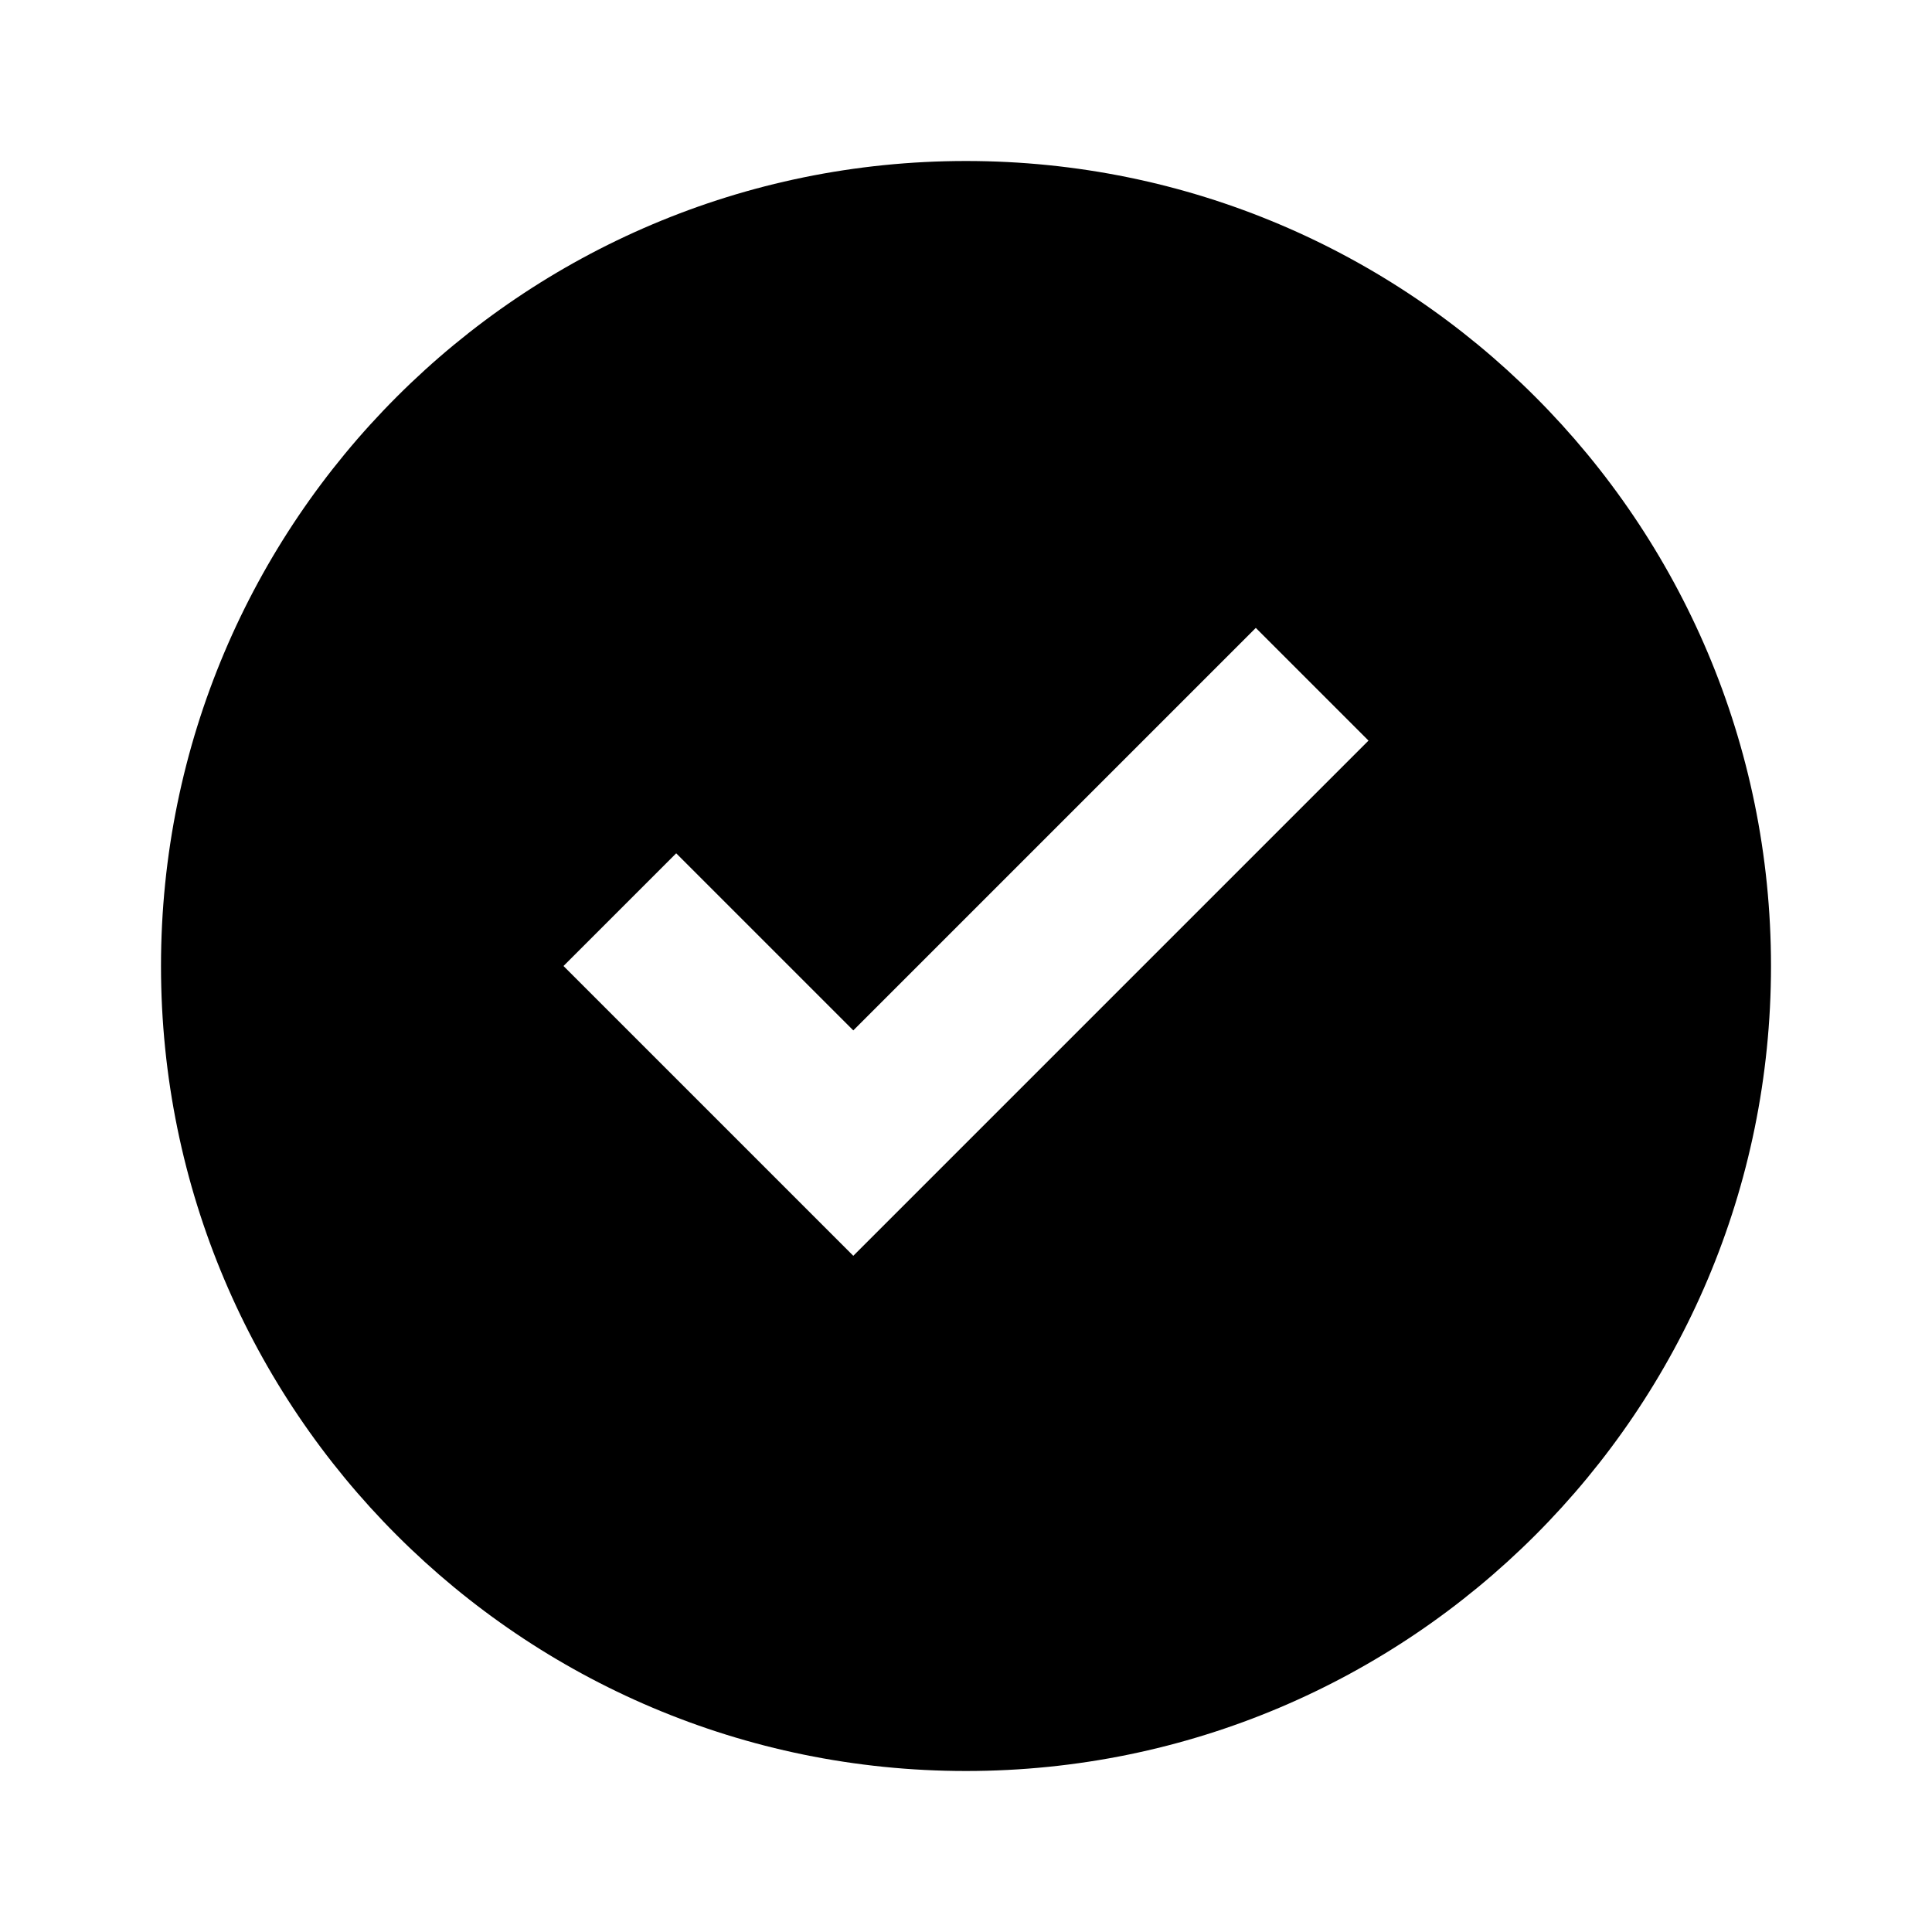
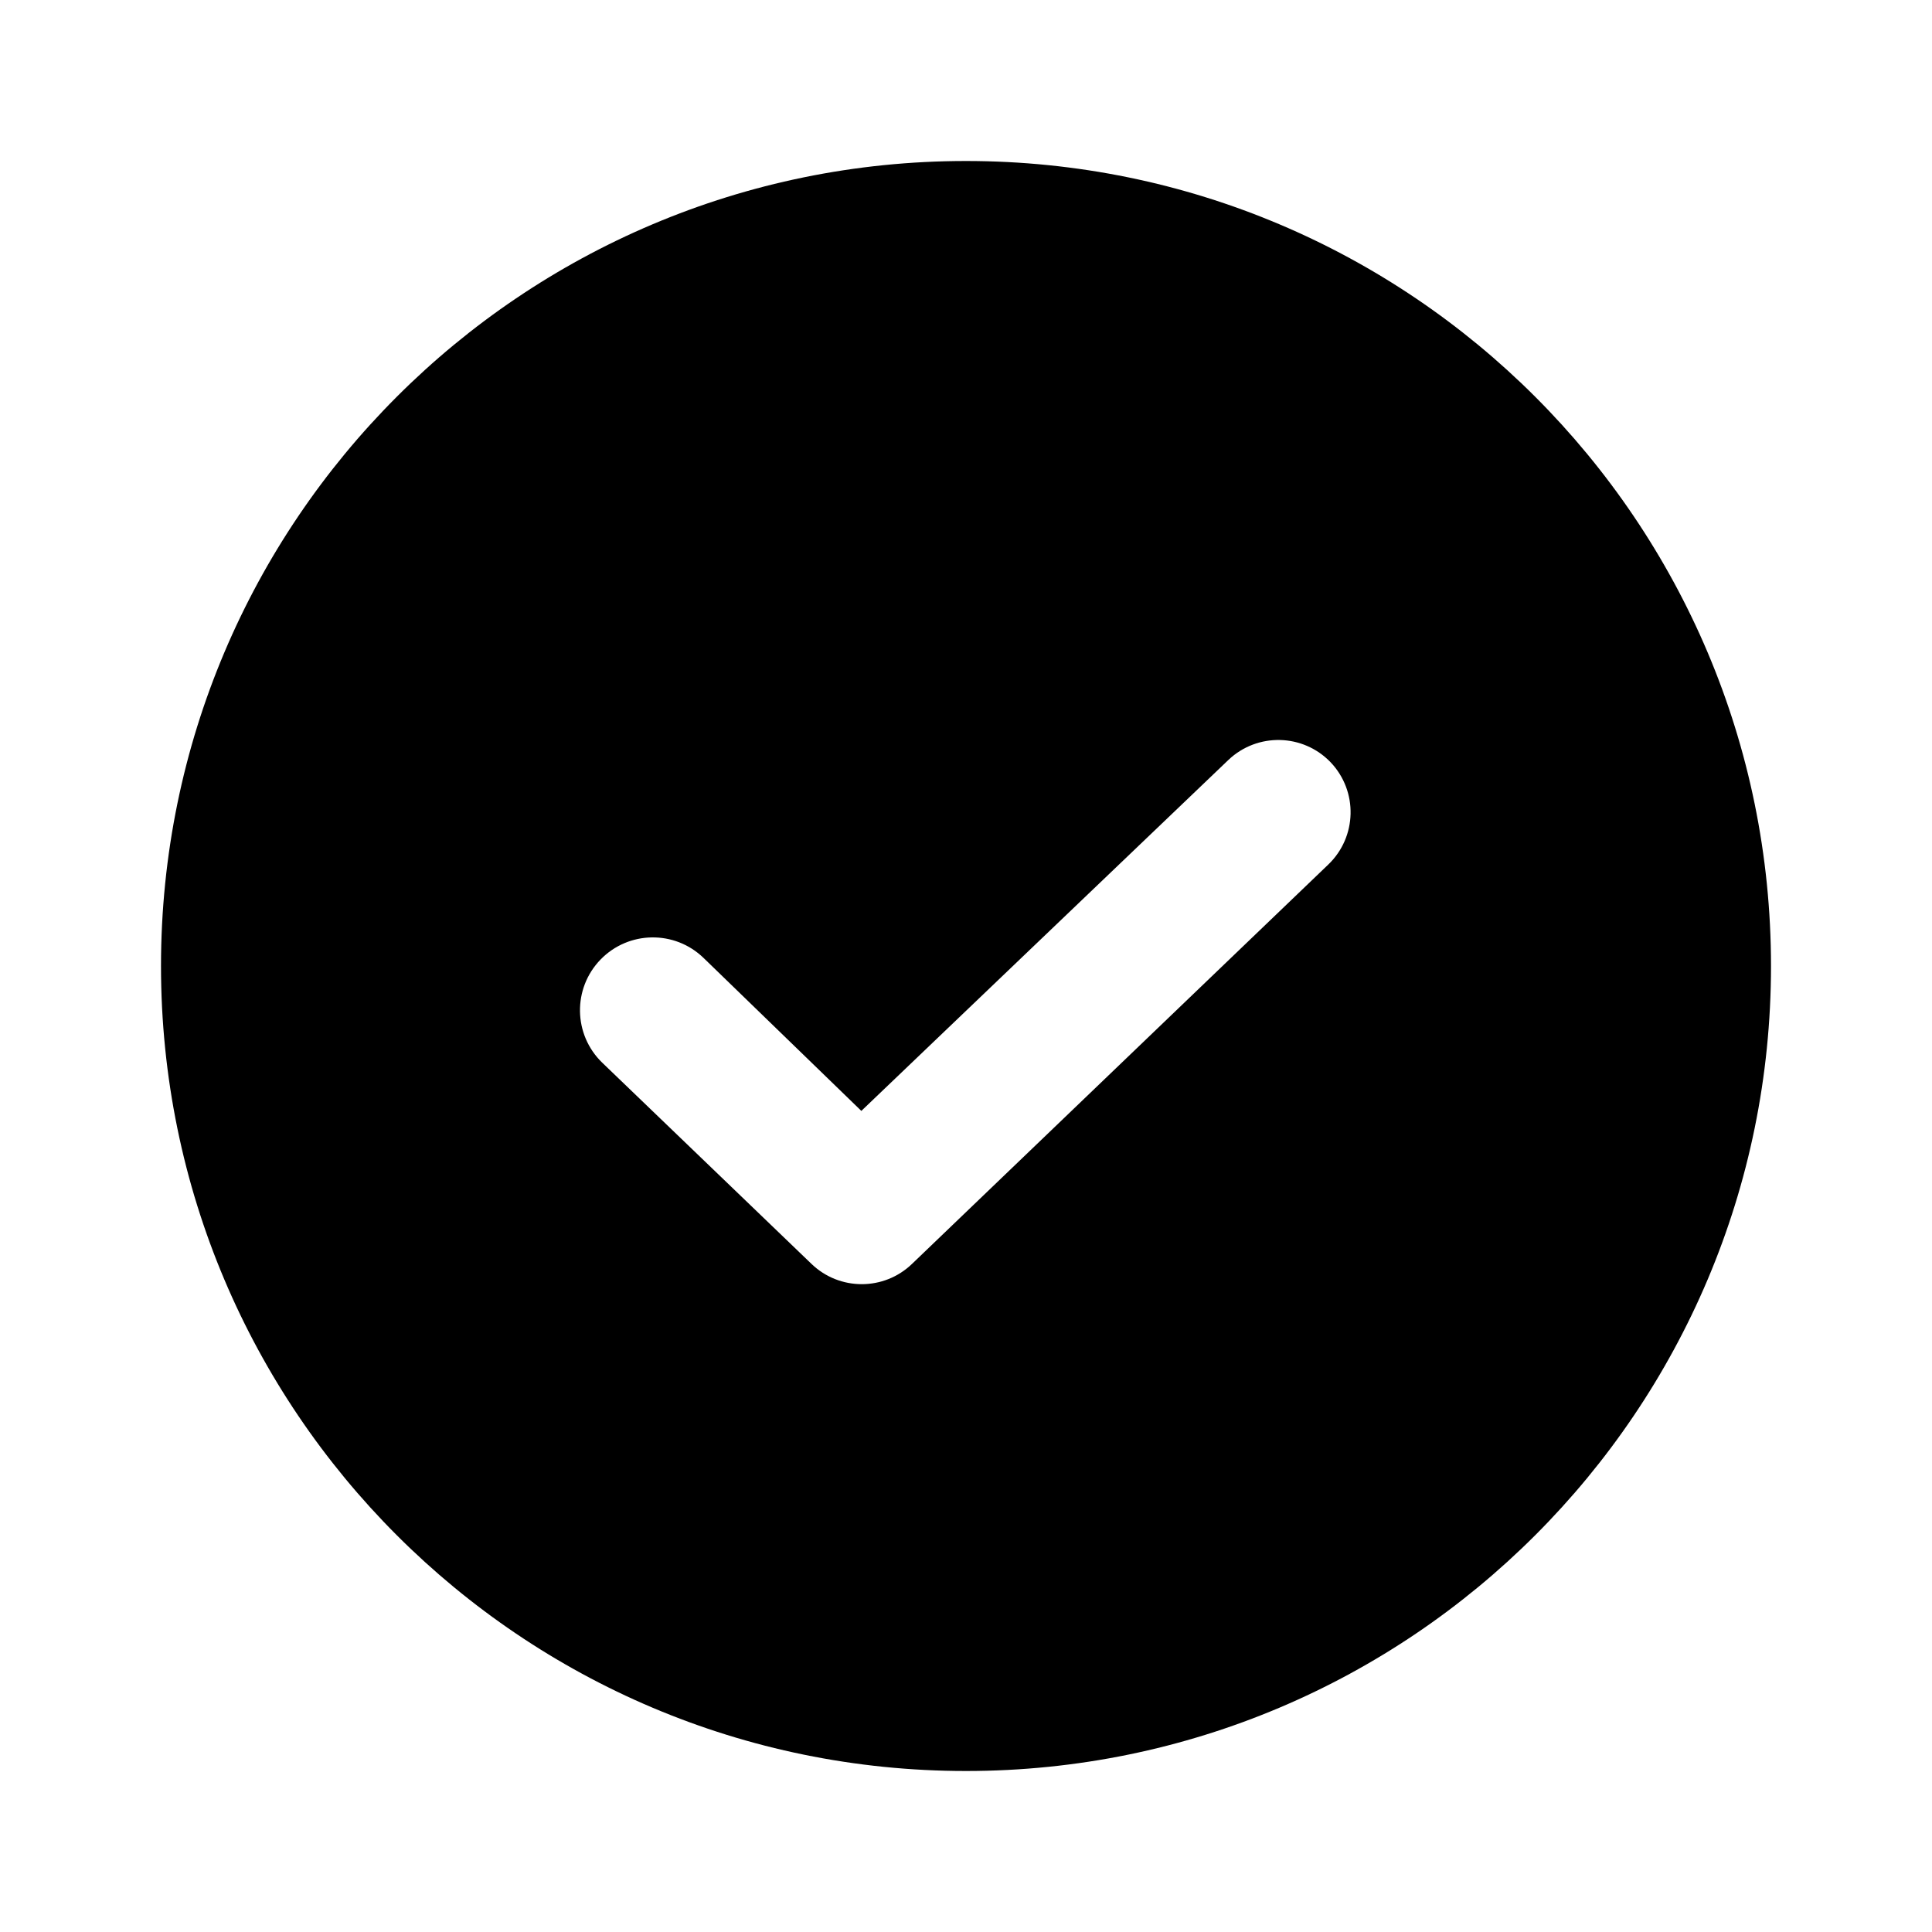
<svg xmlns="http://www.w3.org/2000/svg" width="24" height="24" viewBox="0 0 24 24" fill="currentColor">
-   <path fill-rule="evenodd" d="M12 2a10 10 0 1 1 0 20a10 10 0 1 1 0-20zM10.6 15.6l6.4-6.4-1.4-1.4-5 5-2.2-2.2-1.4 1.4z" />
+   <path fill-rule="evenodd" d="M12 2a10 10 0 1 1 0 20 10 10 0 0 1 0-20zm4.53 7.47a.9.9 0 0 0-1.27-.03L10.7 13.8l-1.96-1.9a.9.9 0 1 0-1.26 1.3l2.6 2.5a.9.9 0 0 0 1.25 0l5.17-4.96a.9.9 0 0 0 .03-1.27z" />
</svg>
